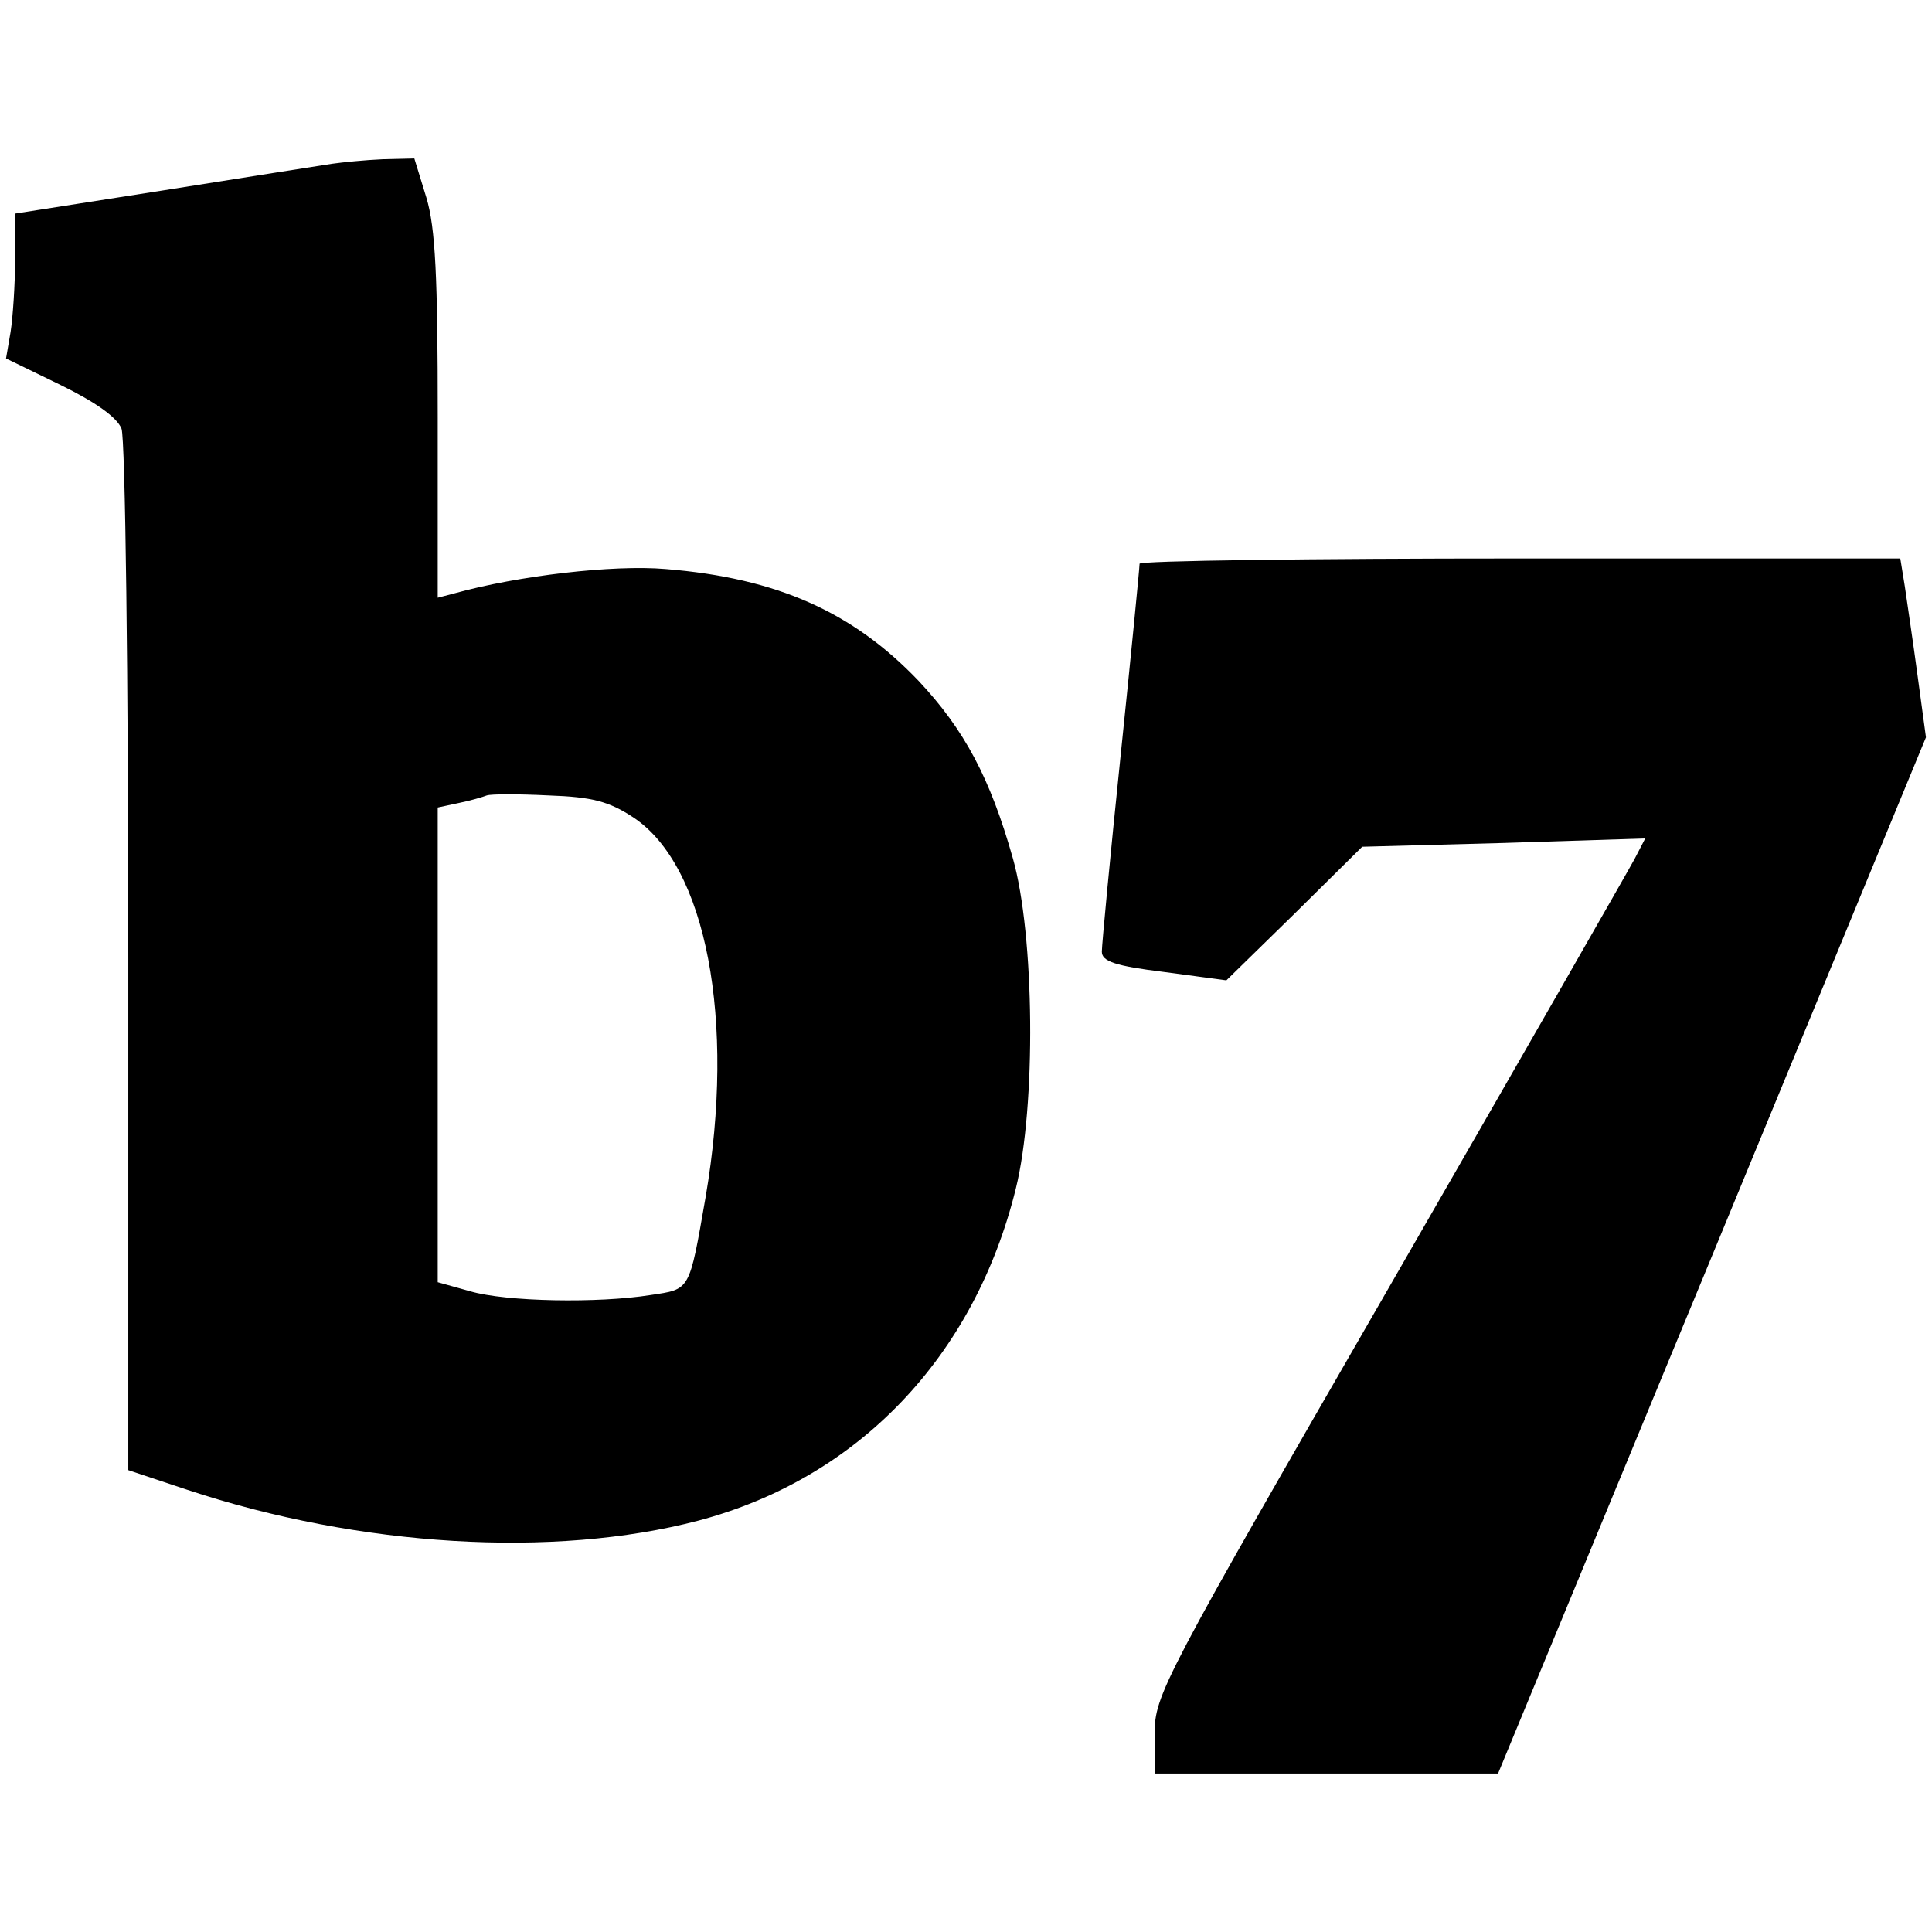
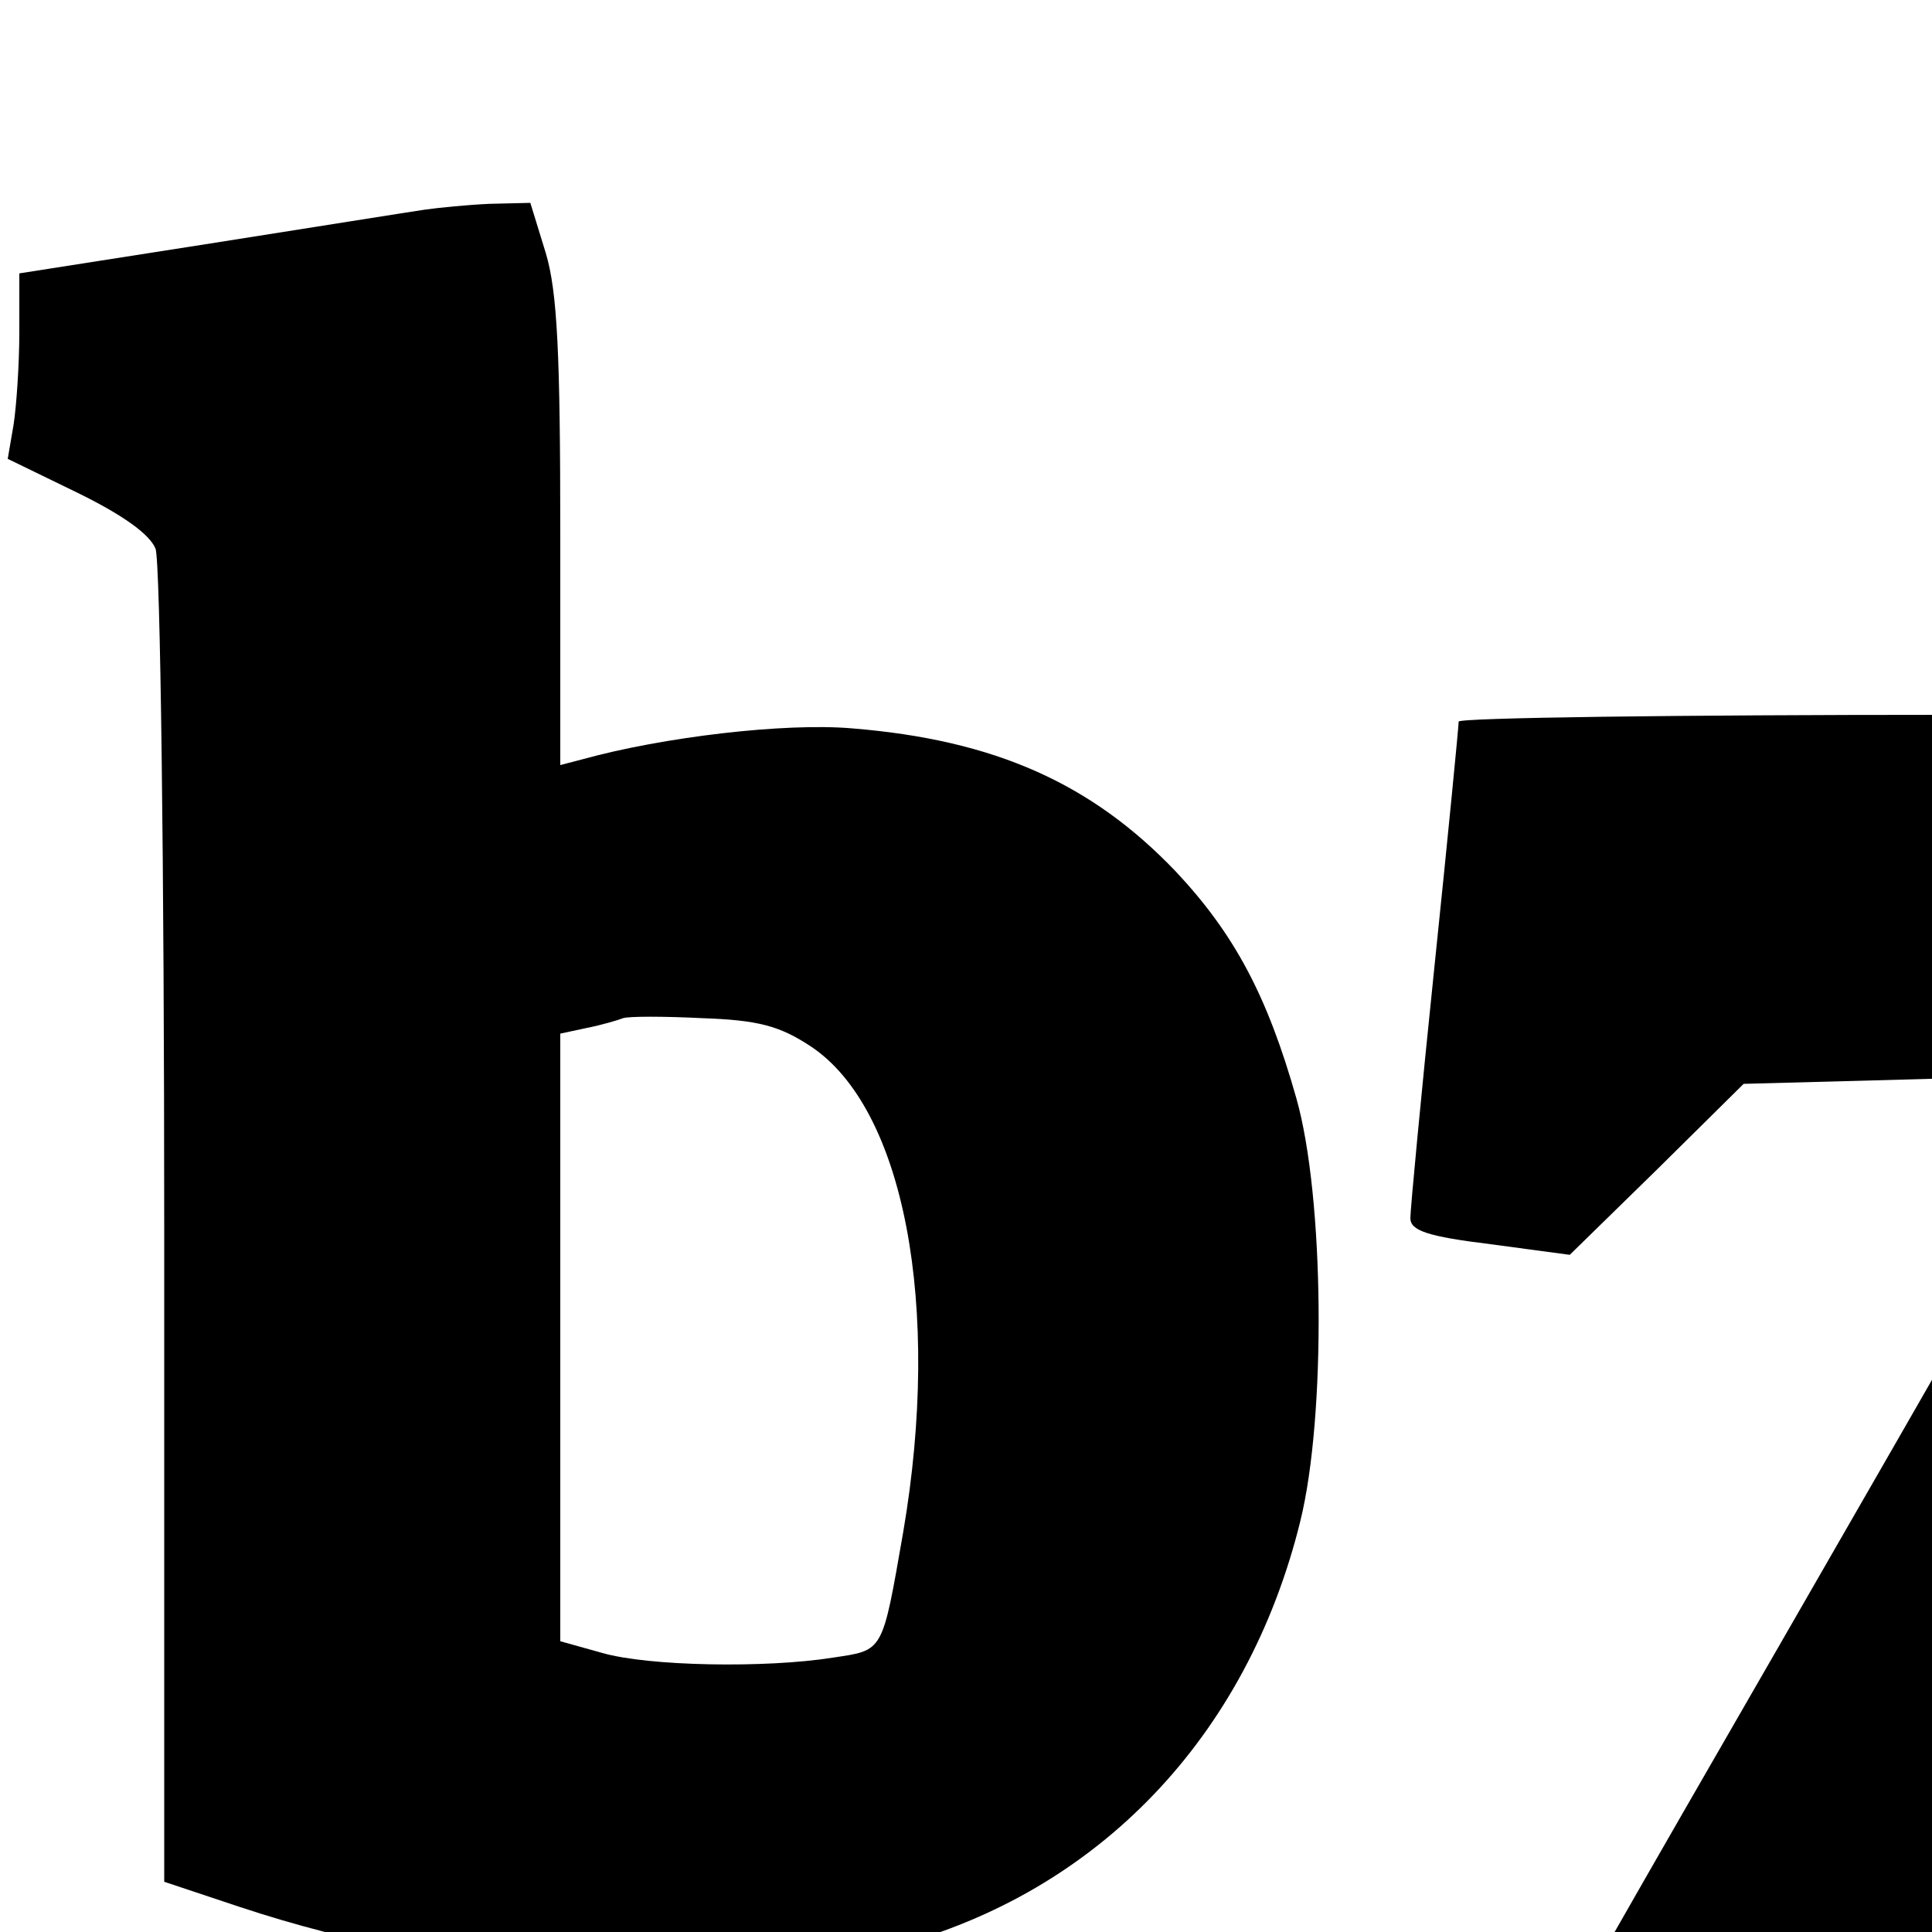
- <svg xmlns="http://www.w3.org/2000/svg" version="1.0" width="256pt" height="256pt" viewBox="0 0 256 256" preserveAspectRatio="xMidYMid meet">
+ <svg xmlns="http://www.w3.org/2000/svg" version="1.0" width="256pt" height="256pt" viewBox="0 0 200 200" preserveAspectRatio="xMidYMid meet">
  <g transform="translate(0,256) scale(0.1,-0.1)" fill="#000000" stroke="none">
    <path d="M440 2343 c-14 -2 -114 -18 -222 -35 l-198 -31 0 -61 c0 -33 -3 -77 -6 -96 l-6 -35 72 -35 c47 -23 75 -43 81 -58 5 -13 9 -329 9 -702 l0 -678 78 -26 c229 -76 486 -91 677 -41 212 56 366 217 421 440 27 109 25 336 -4 438 -30 106 -64 170 -125 235 -87 91 -187 136 -335 148 -70 6 -196 -9 -279 -32 l-23 -6 0 239 c0 186 -3 251 -15 291 l-16 52 -42 -1 c-23 -1 -53 -4 -67 -6z m399 -866 c97 -64 136 -269 96 -503 -22 -126 -20 -122 -73 -130 -69 -11 -191 -9 -239 5 l-43 12 0 314 0 315 28 6 c15 3 32 8 37 10 6 2 42 2 82 0 58 -2 80 -8 112 -29z" />
    <path d="M1510 1813 c0 -5 -11 -118 -25 -253 -14 -135 -25 -252 -25 -261 0 -13 18 -19 83 -27 l82 -11 90 88 90 89 187 5 188 6 -14 -27 c-8 -15 -154 -270 -325 -567 -301 -522 -311 -541 -311 -592 l0 -53 228 0 227 0 284 687 283 686 -11 81 c-6 45 -14 98 -17 119 l-6 37 -504 0 c-277 0 -504 -3 -504 -7z" />
  </g>
</svg>
